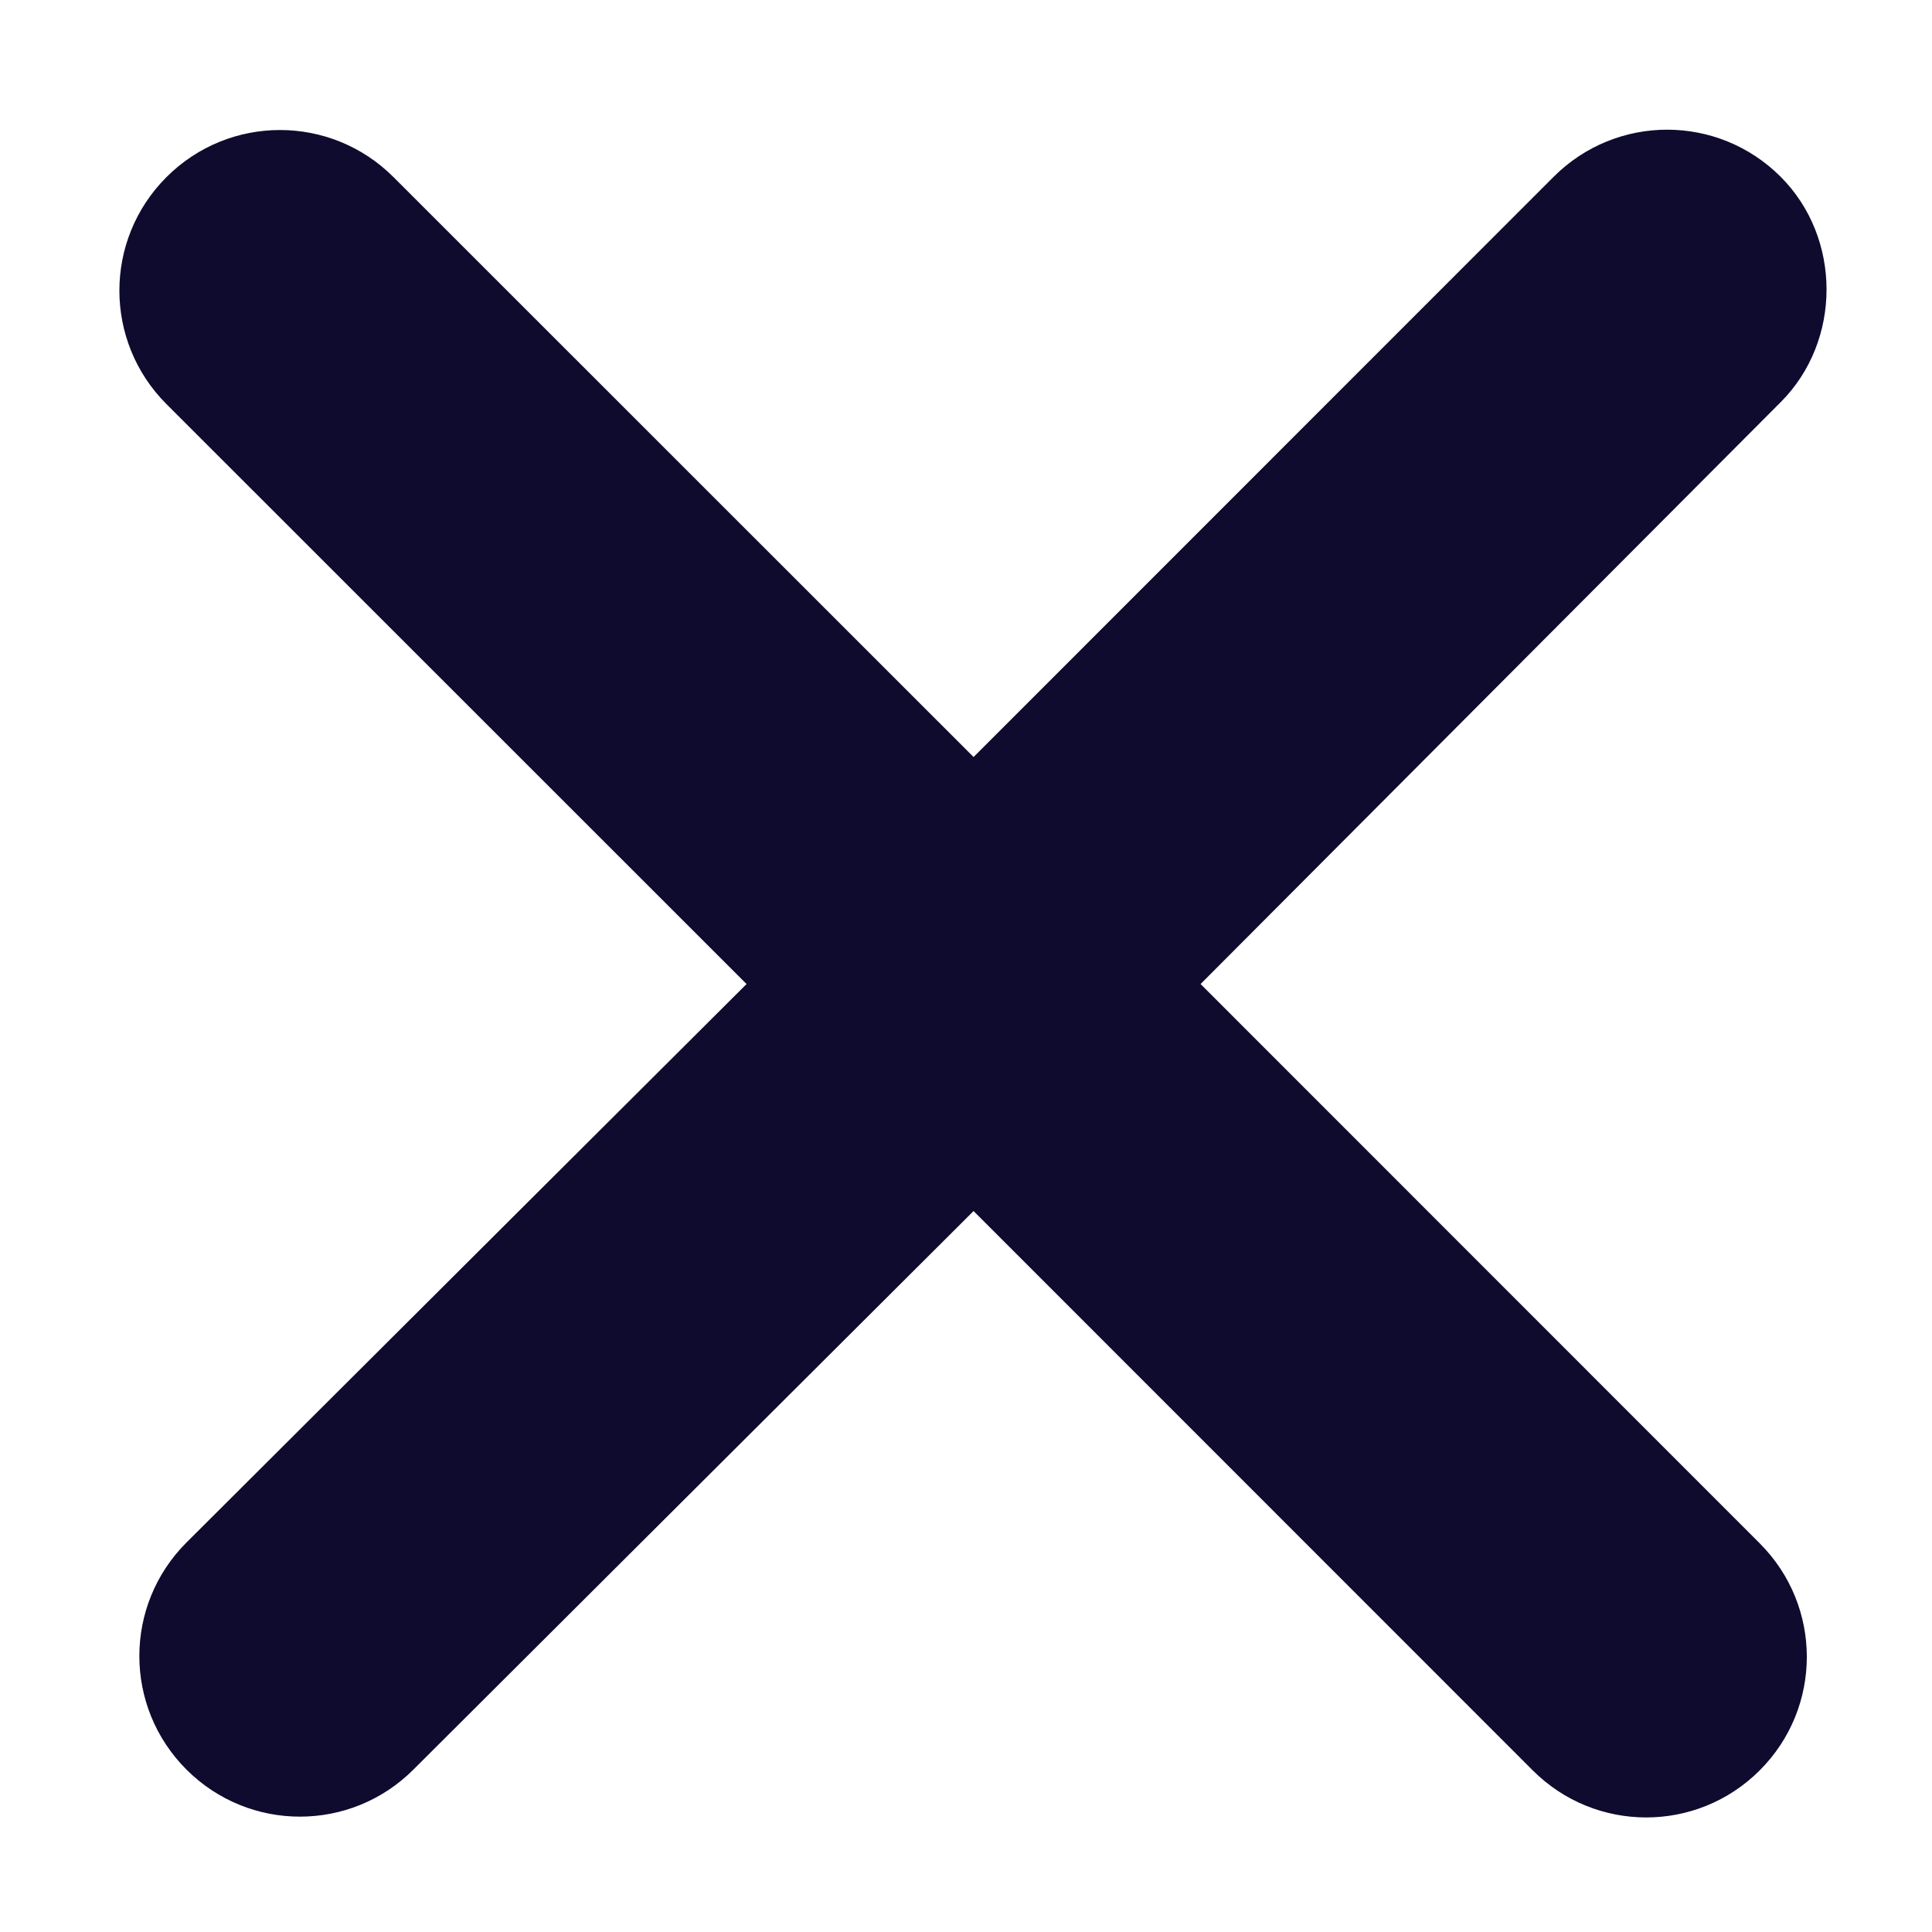
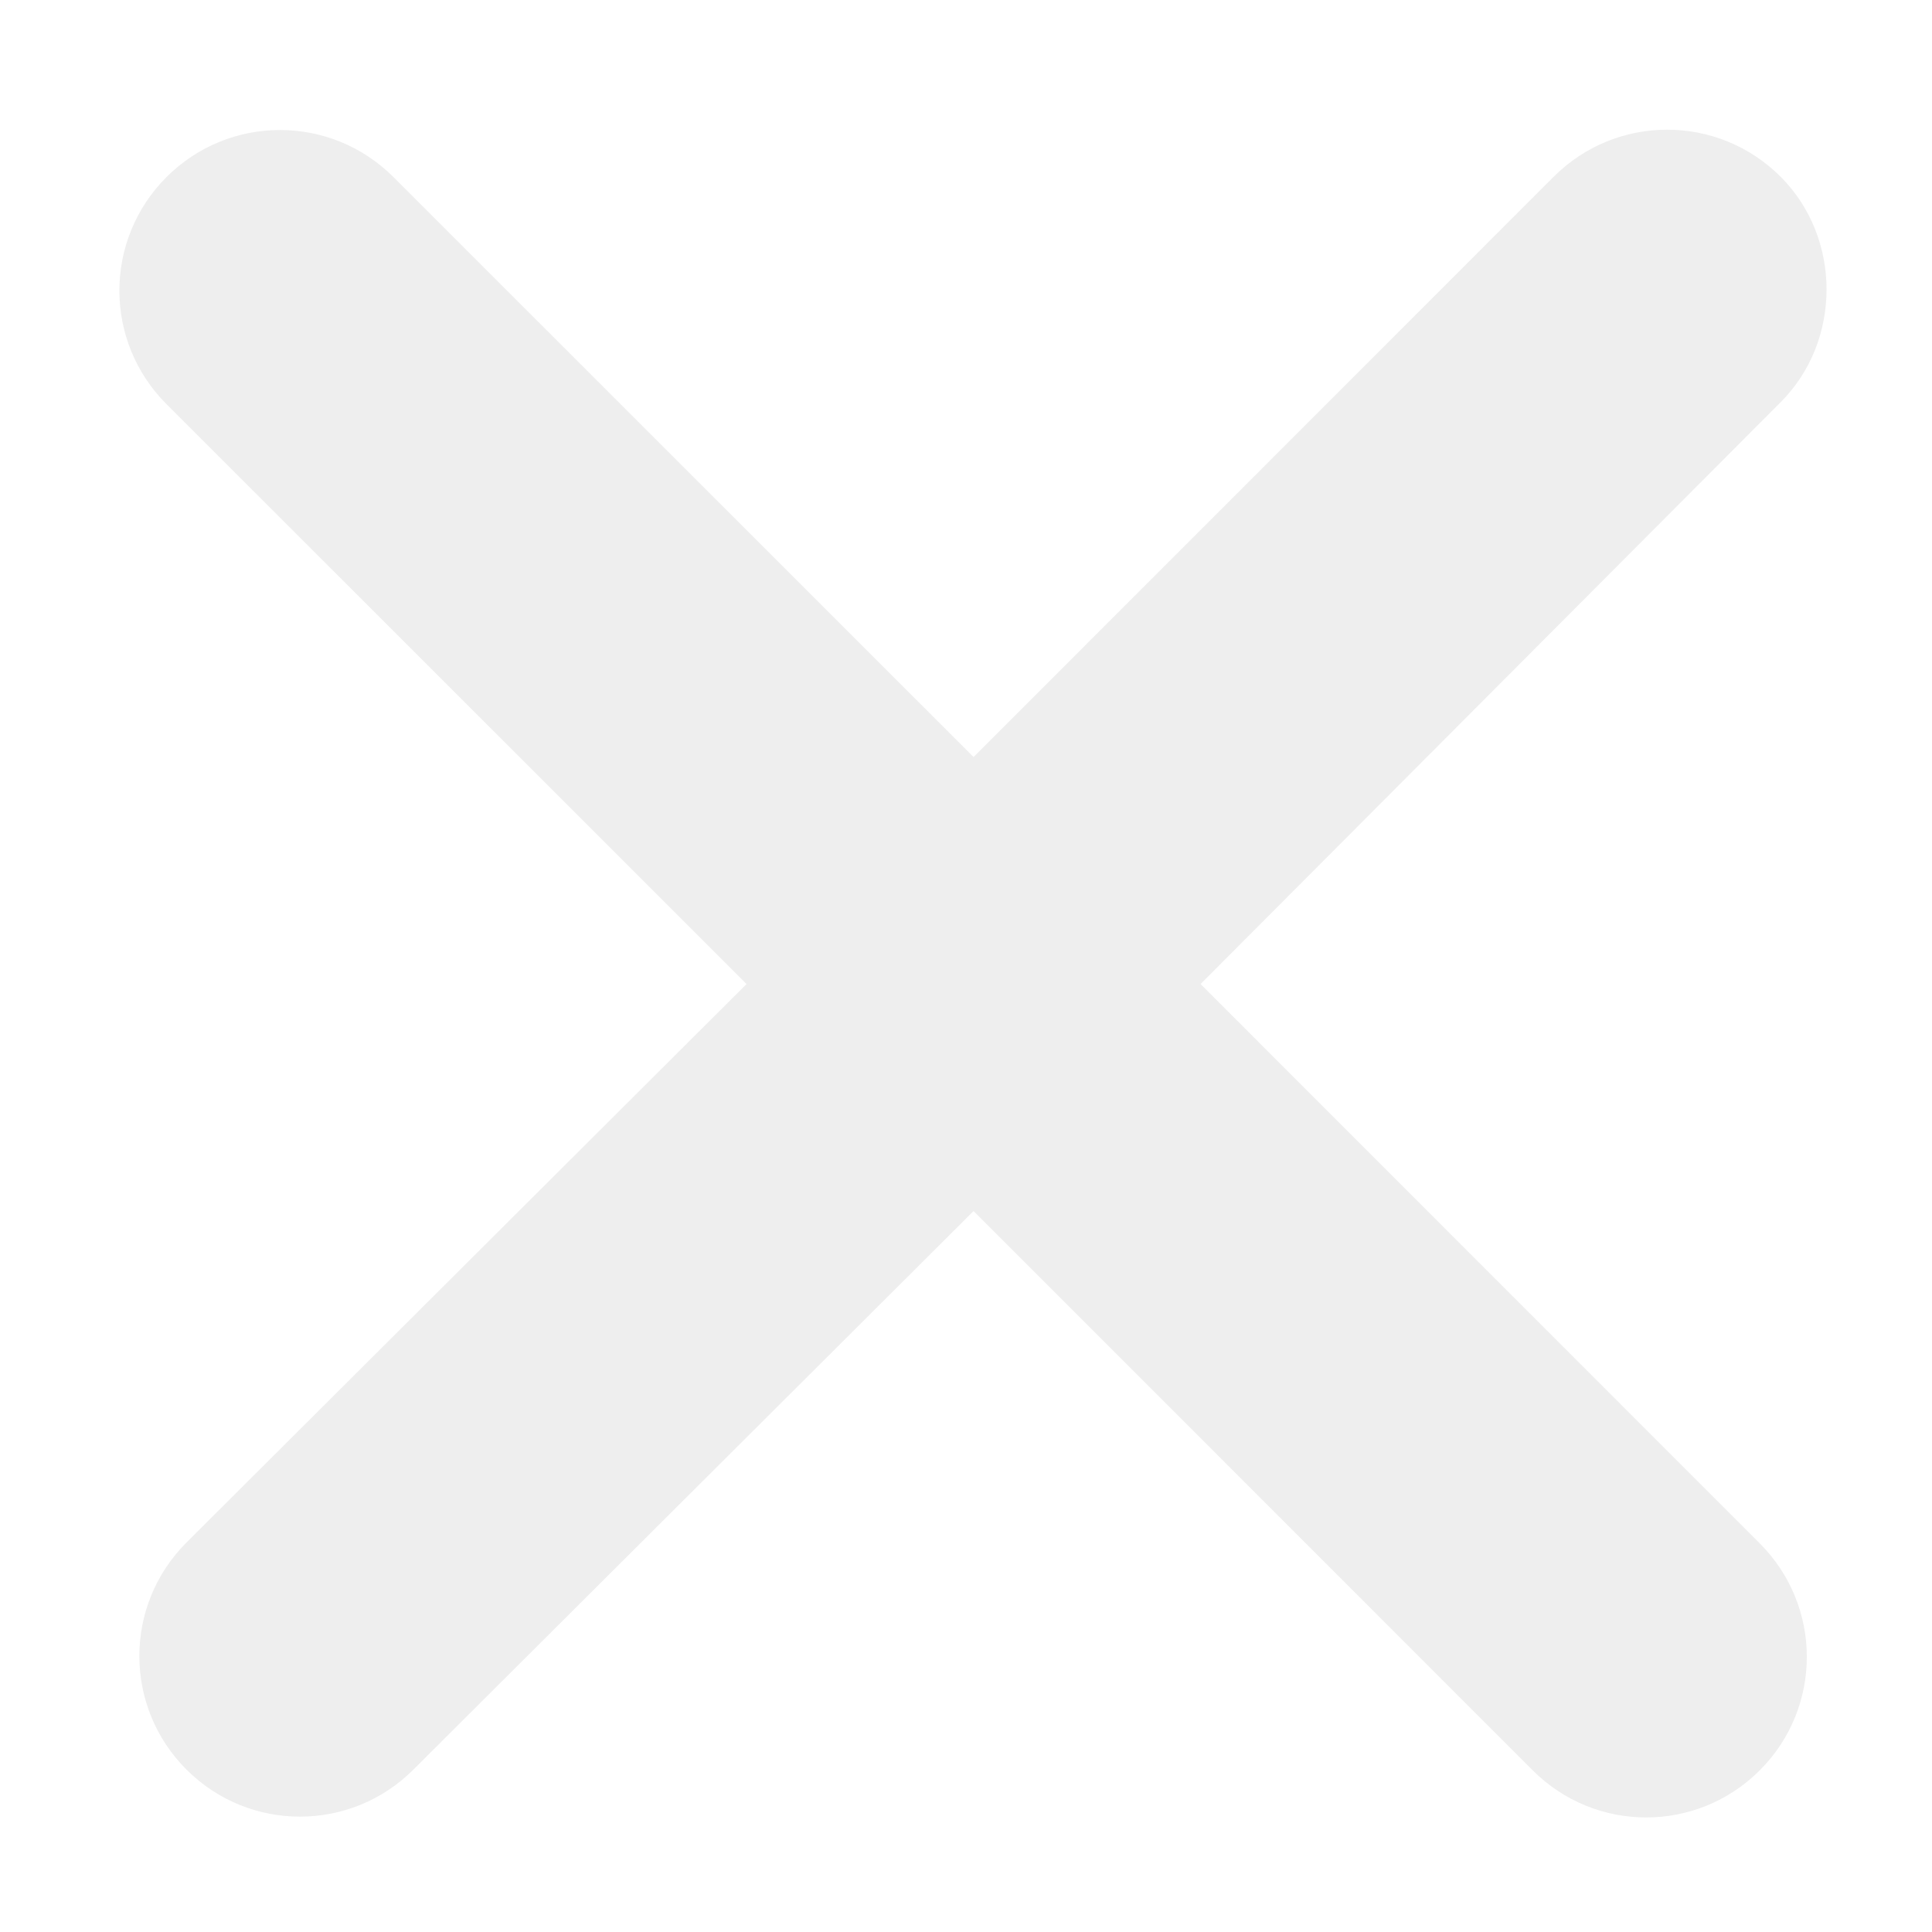
<svg xmlns="http://www.w3.org/2000/svg" width="12" height="12" viewBox="0 0 12 12" fill="none">
-   <path d="M11.06 1.098C10.67 0.708 10.04 0.708 9.65 1.098L6.047 4.702L2.444 1.1C2.054 0.71 1.424 0.71 1.034 1.1C0.644 1.49 0.644 2.12 1.034 2.51L4.637 6.112L1.158 9.581C0.768 9.971 0.768 10.601 1.158 10.991C1.548 11.381 2.178 11.381 2.568 10.991L6.047 7.522L9.52 10.996C9.91 11.386 10.54 11.386 10.93 10.996C11.32 10.606 11.32 9.976 10.93 9.586L7.457 6.112L11.06 2.498C11.44 2.118 11.44 1.478 11.06 1.098Z" fill="#0F0B2E" />
+   <path d="M11.06 1.098C10.67 0.708 10.04 0.708 9.65 1.098L6.047 4.702L2.444 1.1C2.054 0.71 1.424 0.71 1.034 1.1C0.644 1.49 0.644 2.12 1.034 2.51L4.637 6.112L1.158 9.581C0.768 9.971 0.768 10.601 1.158 10.991C1.548 11.381 2.178 11.381 2.568 10.991L6.047 7.522L9.52 10.996C9.91 11.386 10.54 11.386 10.93 10.996C11.32 10.606 11.32 9.976 10.93 9.586L7.457 6.112L11.06 2.498C11.44 2.118 11.44 1.478 11.06 1.098Z" fill="#EEEEEE" />
</svg>
